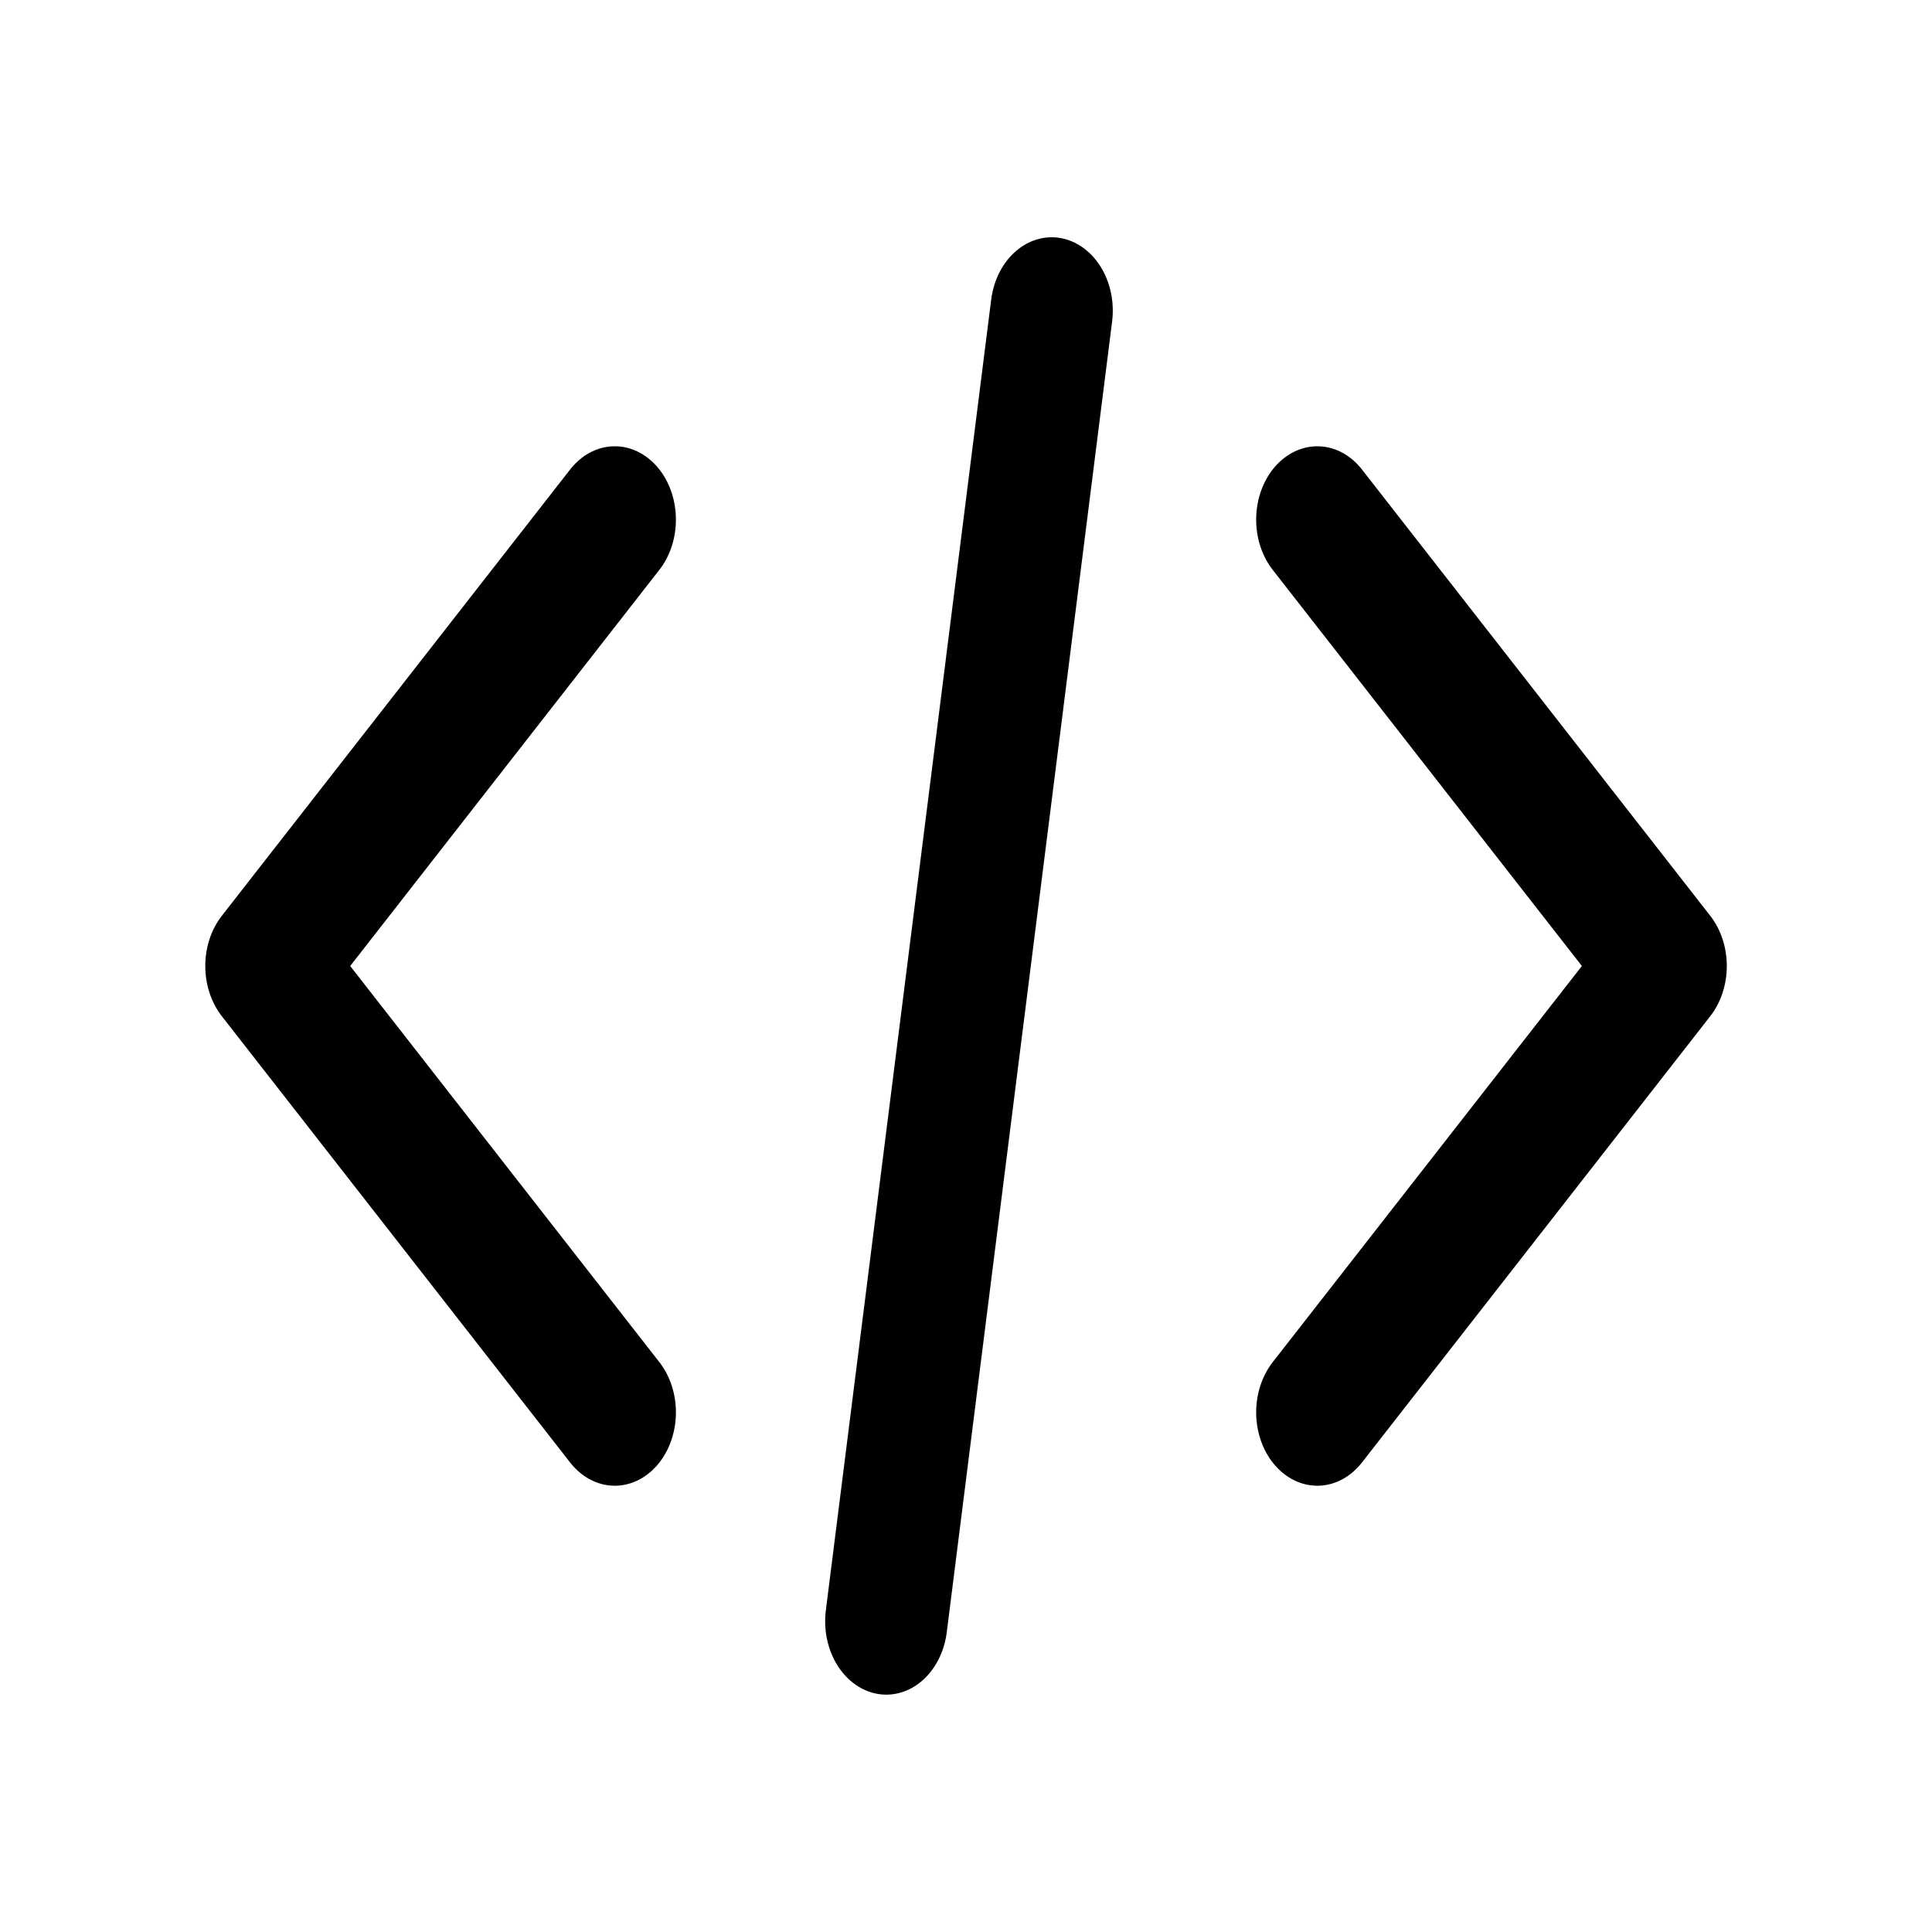
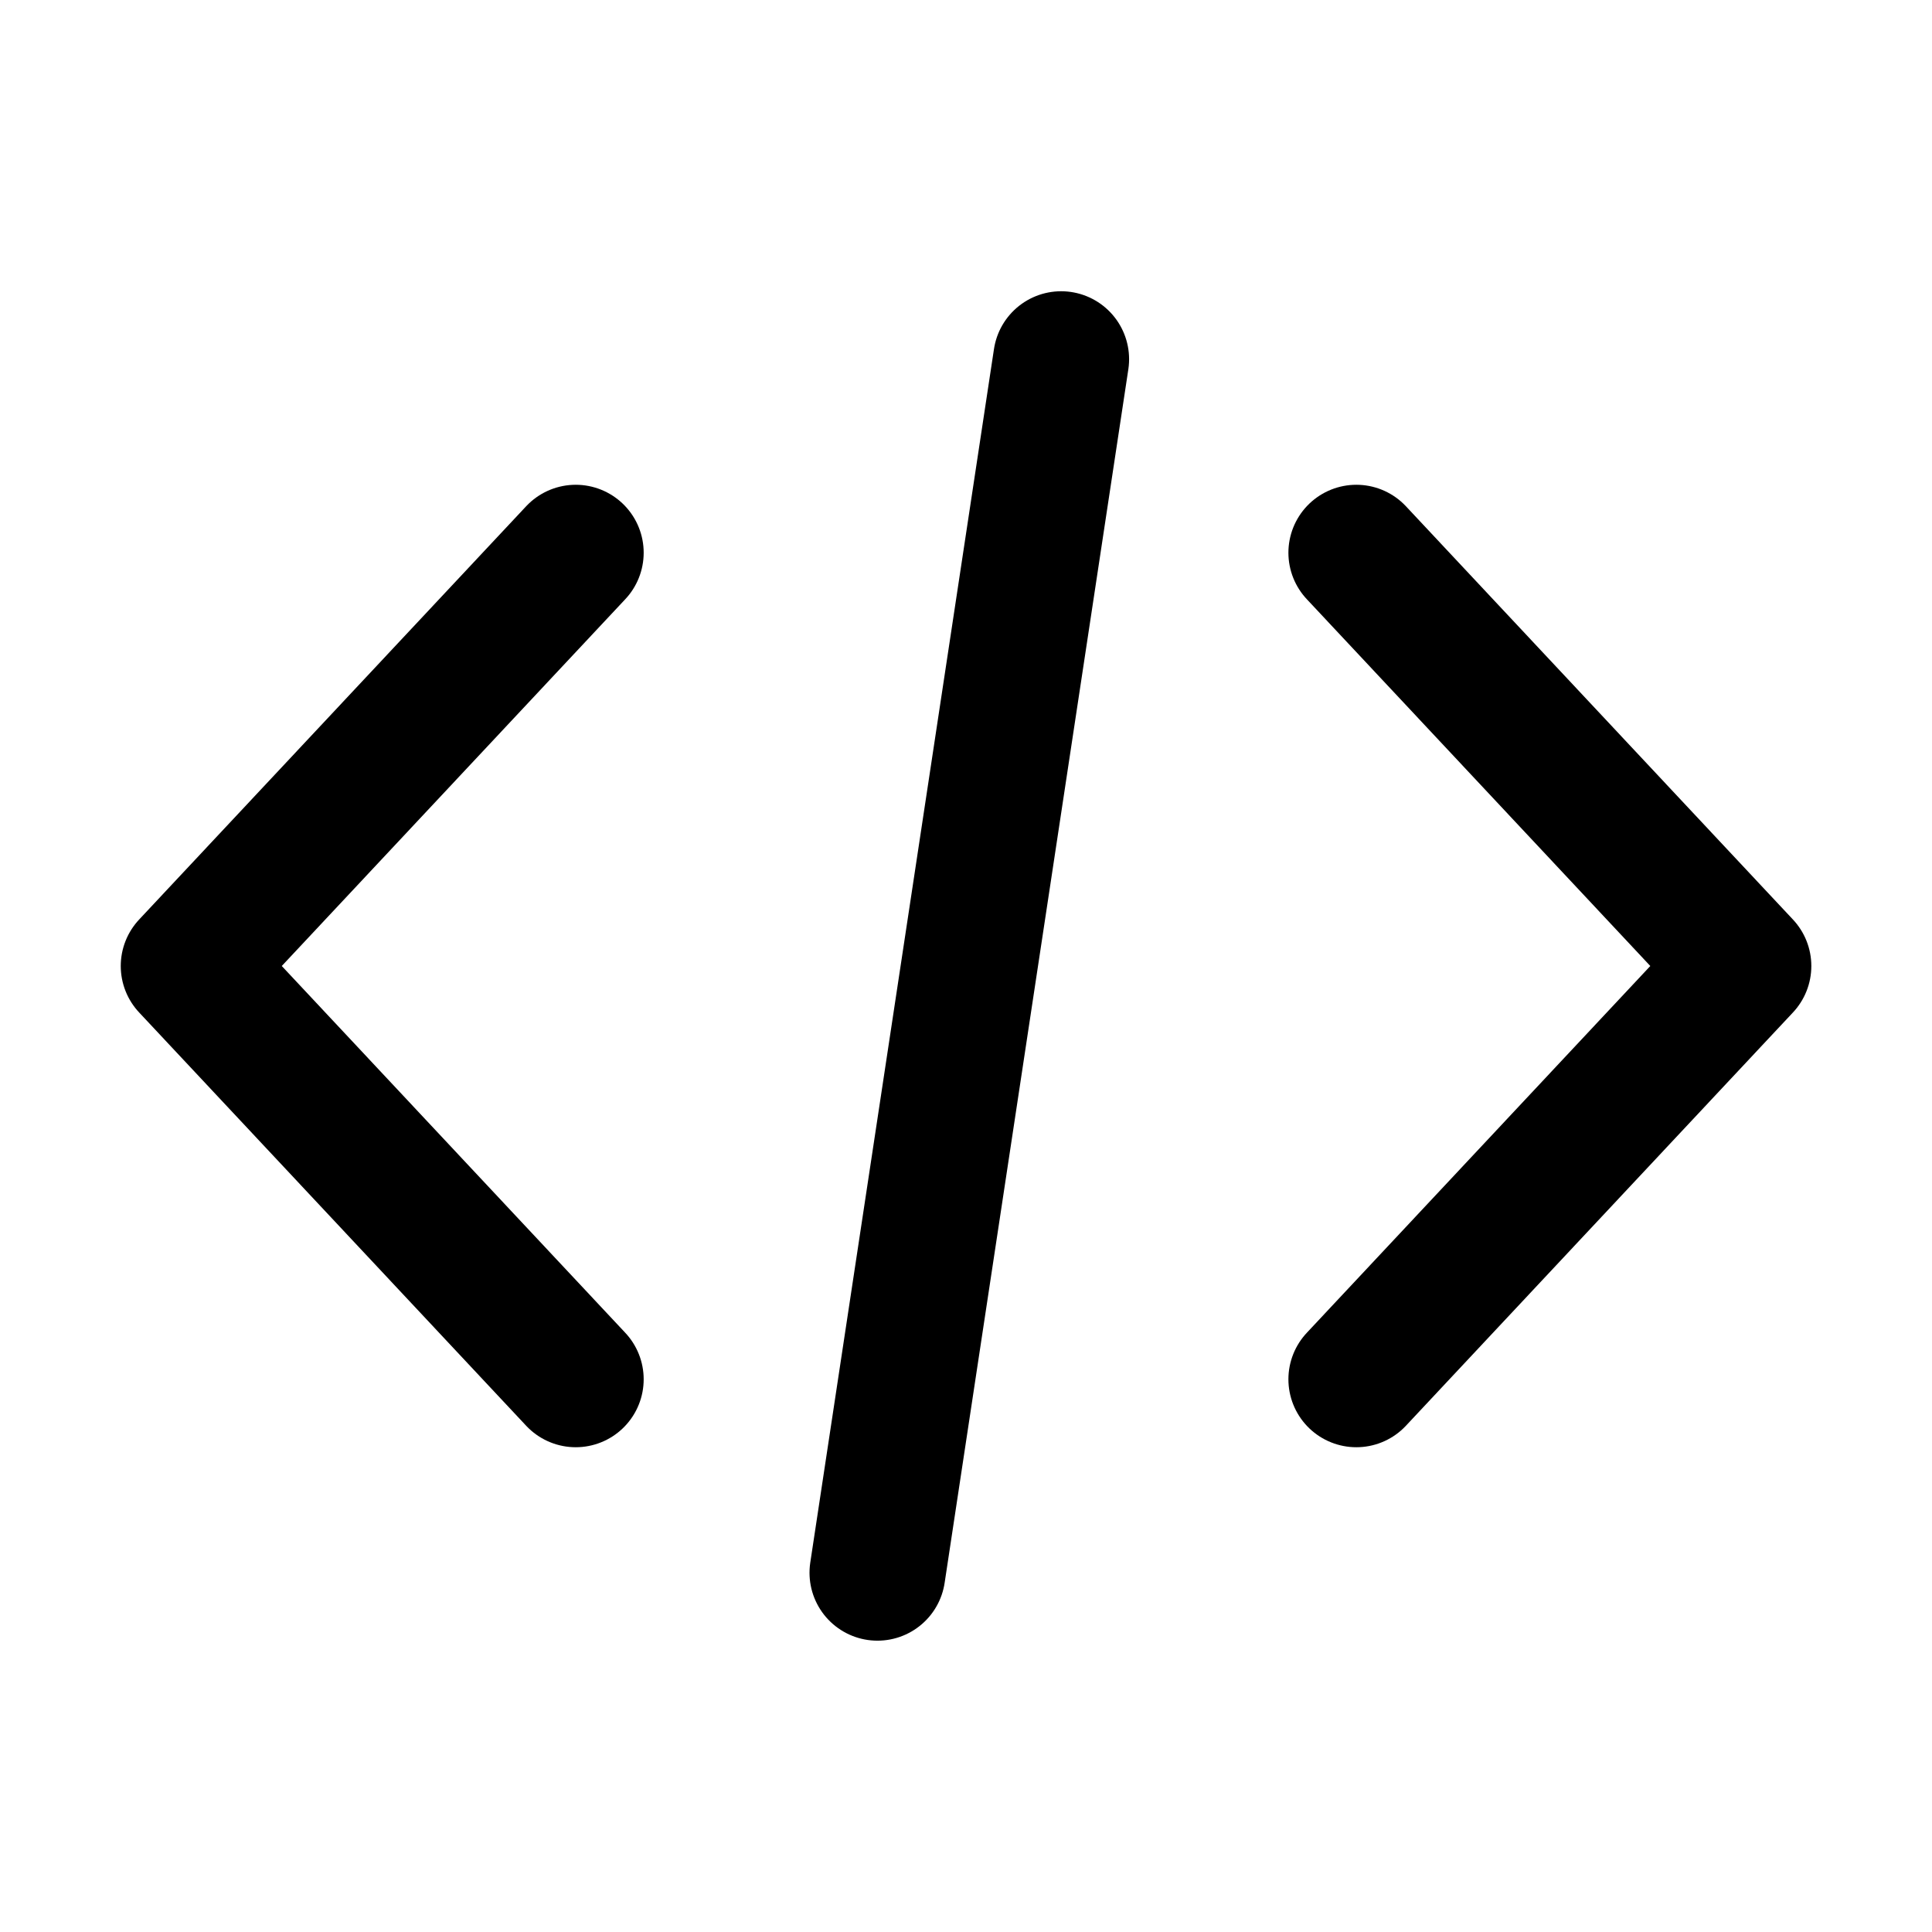
<svg xmlns="http://www.w3.org/2000/svg" viewBox="0 0 24 24" fill="none" stroke="currentColor" stroke-width="1.688" stroke-linecap="round" stroke-linejoin="round" aria-hidden="true">
-   <g transform="translate(12 12) scale(.9 1.08) translate(-12 -12)">
-     <path d="M7.152 6.866 2.344 12l4.808 5.134" />
-     <path d="m16.849 6.866 4.808 5.134-4.808 5.134" />
-     <path d="m13.182 4.462-2.282 15.075" />
-   </g>
+   <path d="M7.152 6.866 2.344 12l4.808 5.134" />
+   <path d="m16.849 6.866 4.808 5.134-4.808 5.134" />
+   <path d="m13.182 4.462-2.282 15.075" />
</svg>
